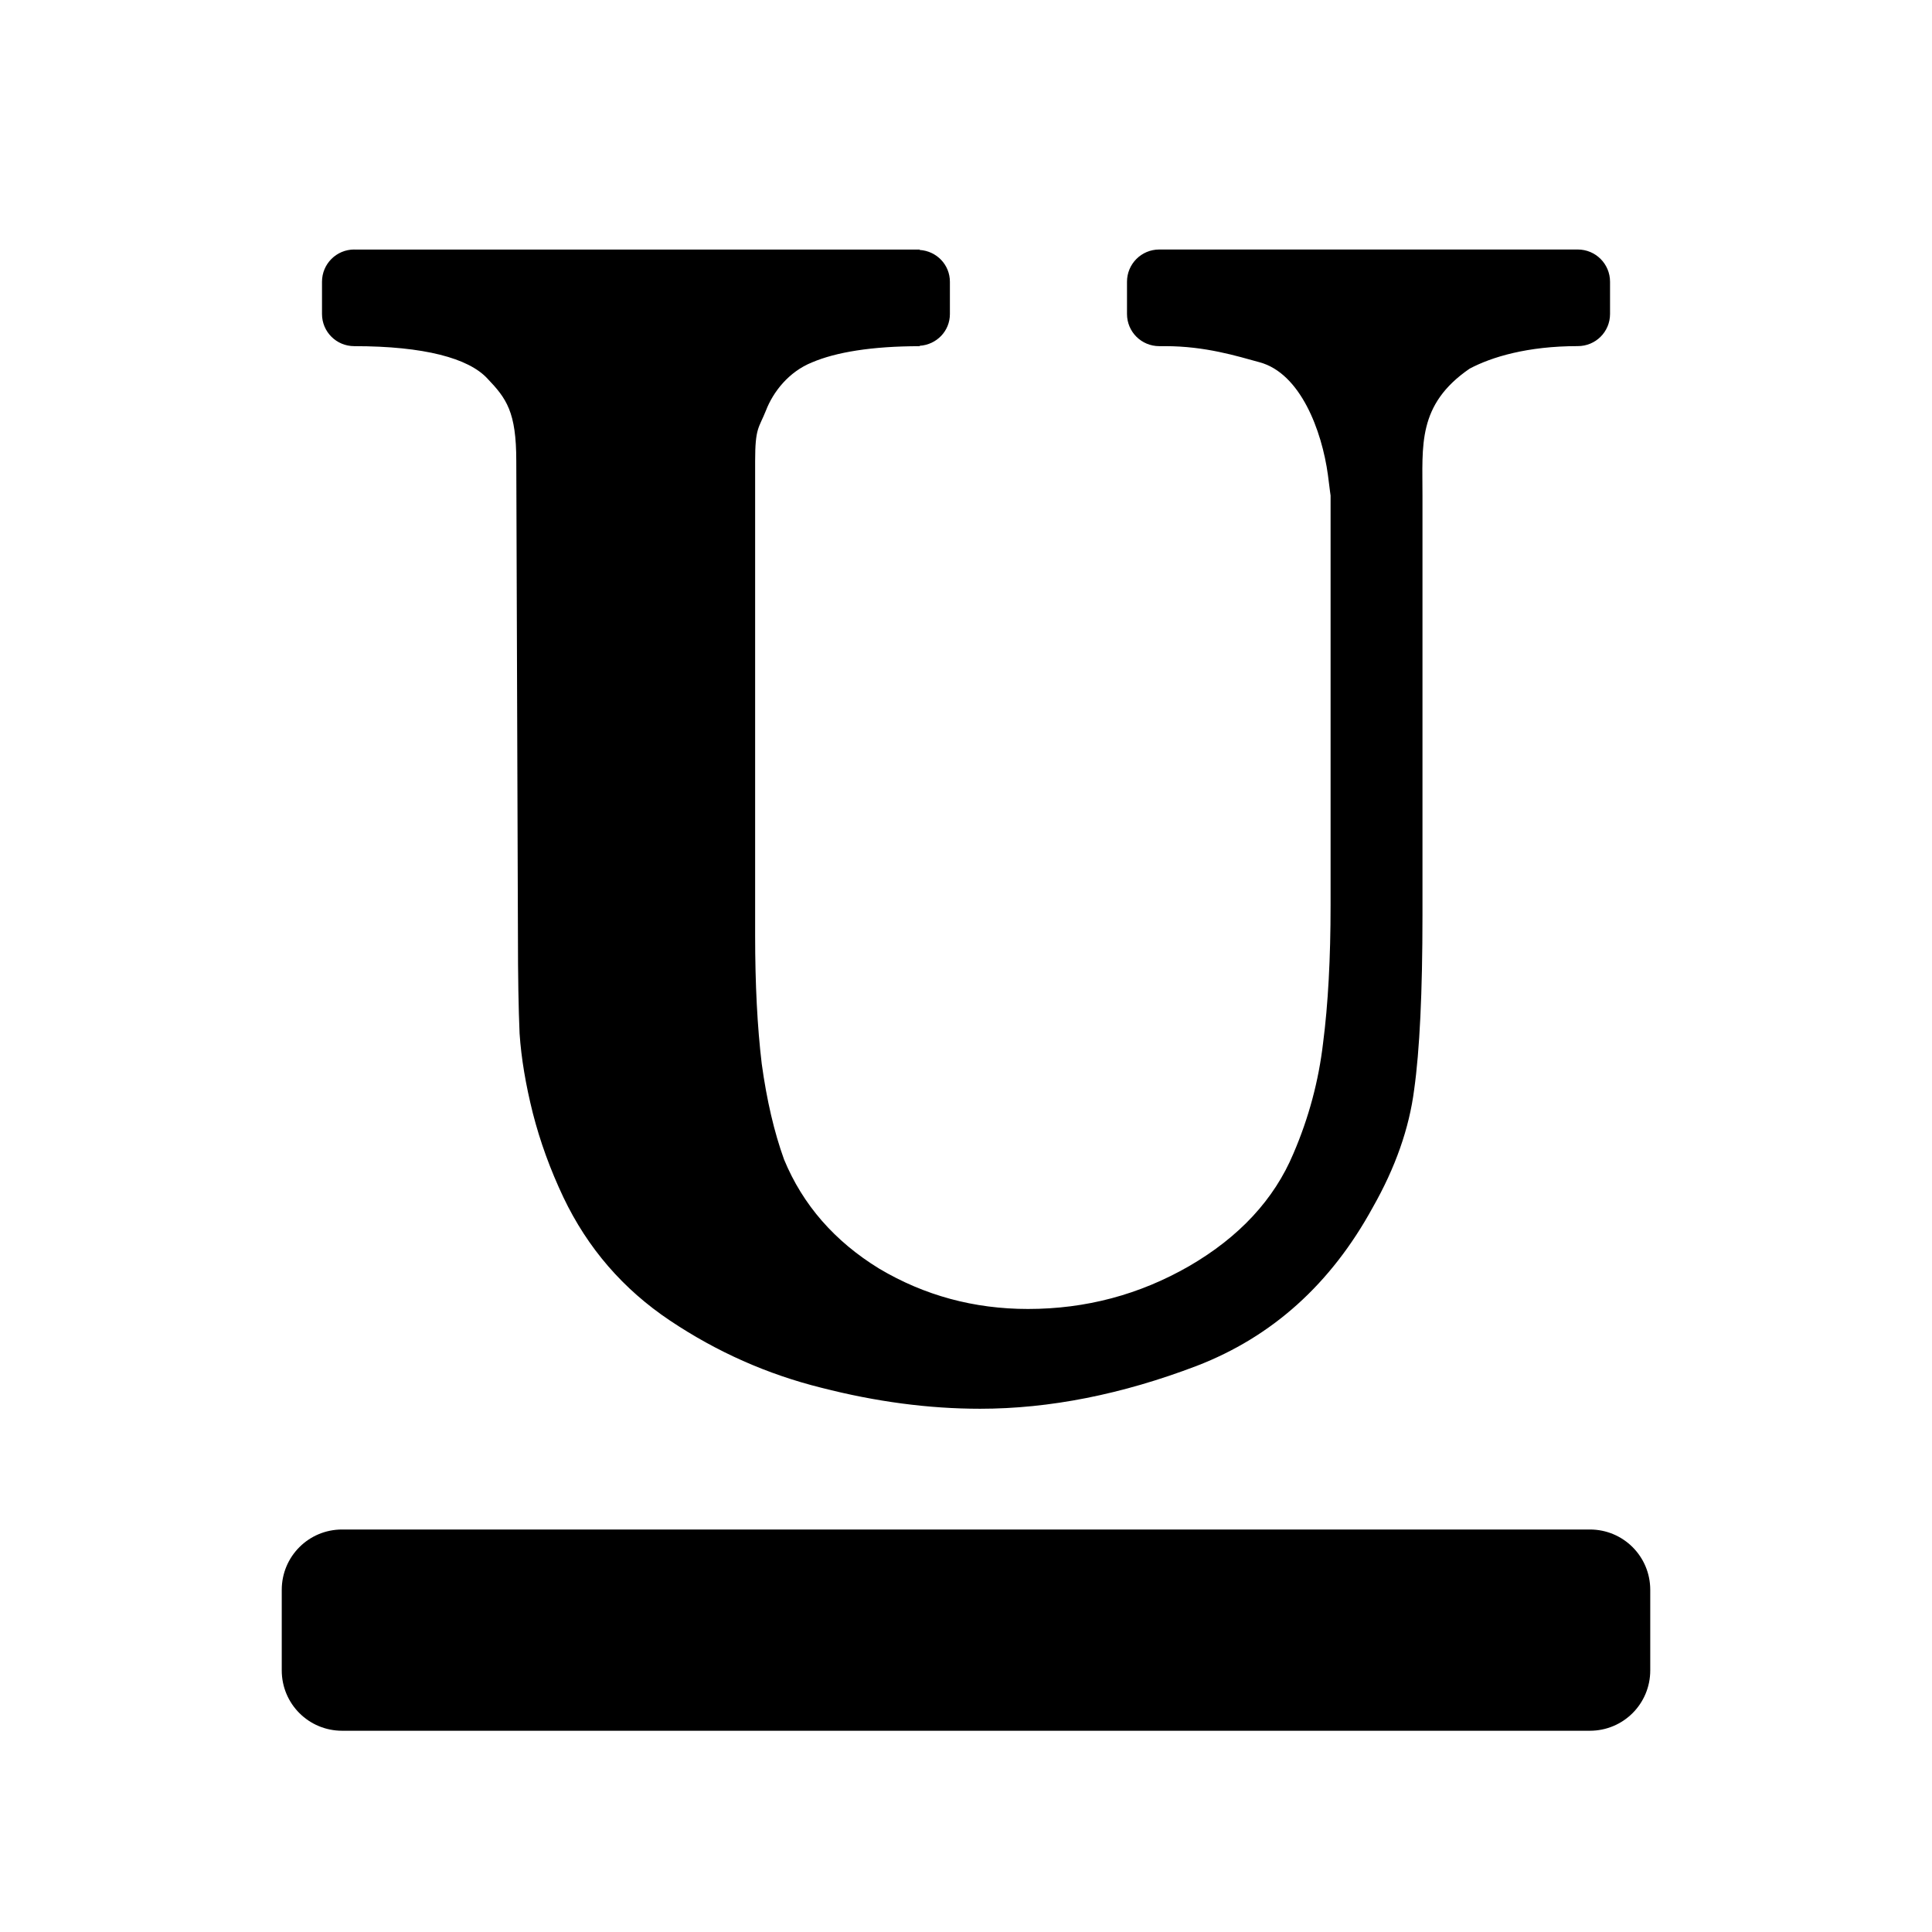
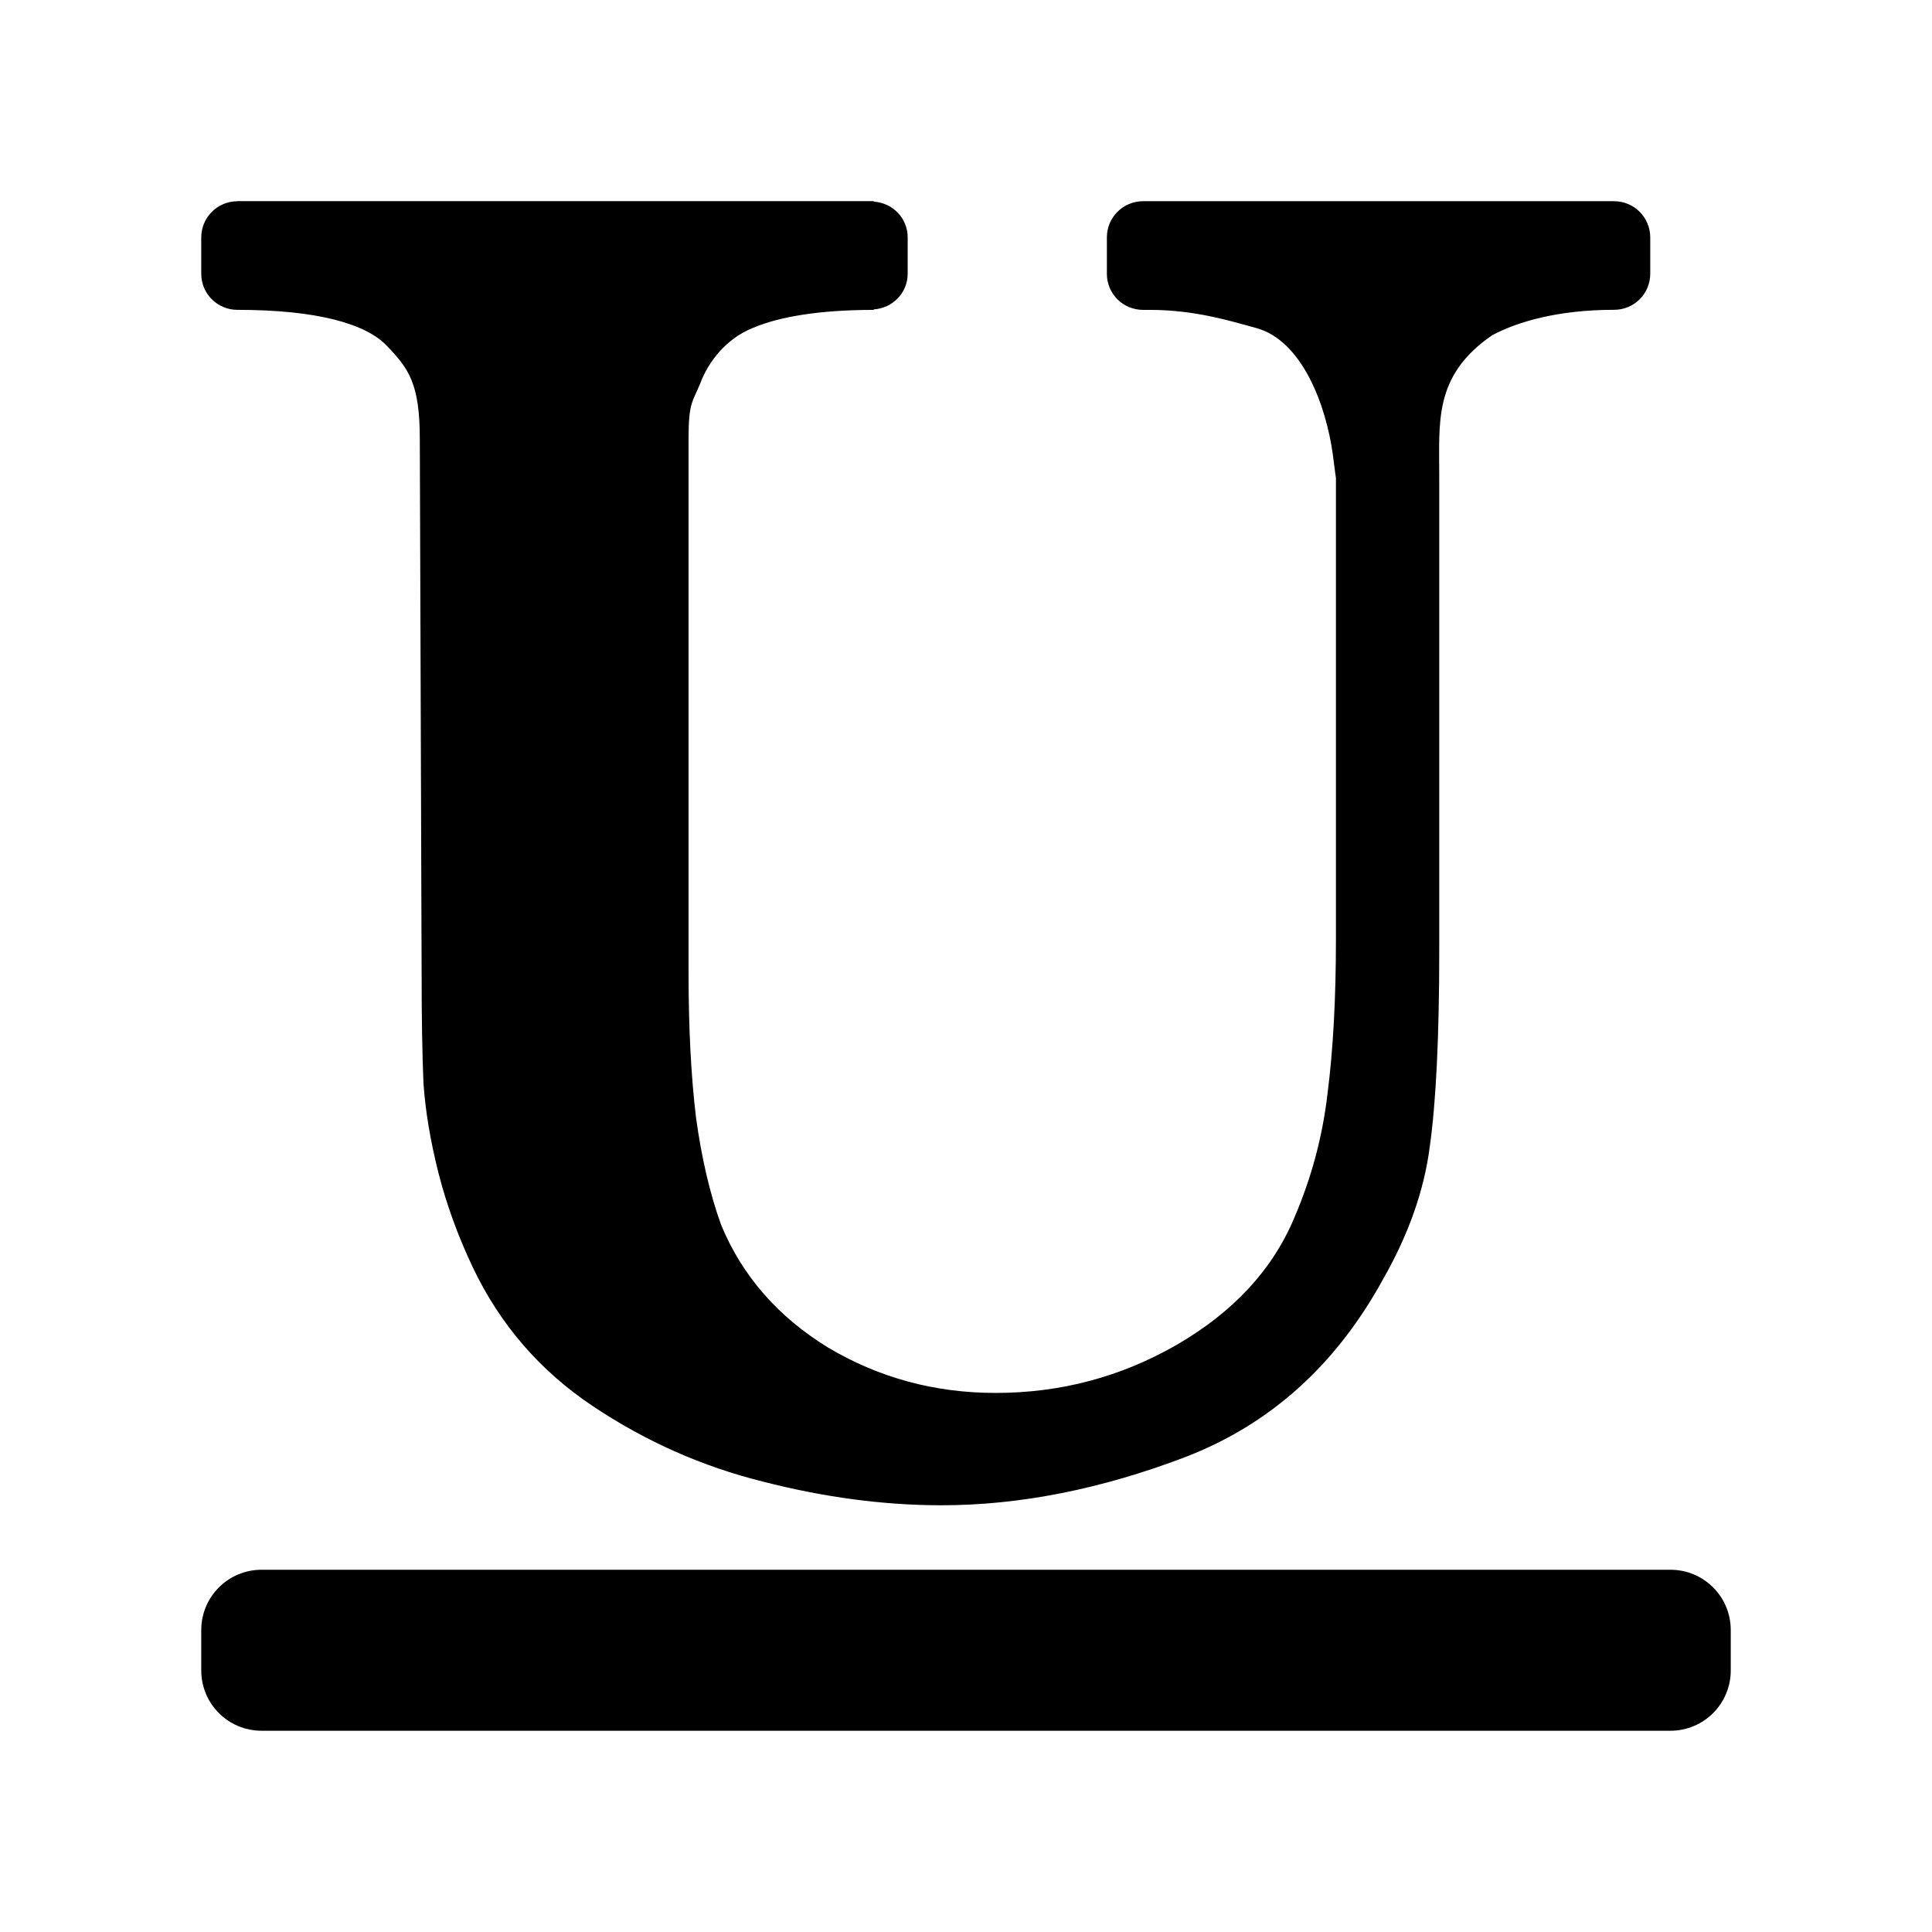
<svg xmlns="http://www.w3.org/2000/svg" height="48" width="48" version="1.1" viewBox="0 0 48 48">
-   <path style="fill:#000000" d="m8.801 6.199c-0.443 0-0.801 0.358-0.801 0.801v0.801c0 0.443 0.358 0.799 0.801 0.799 1.739 0 2.839 0.3 3.305 0.801 0.479 0.501 0.721 0.831 0.721 2.055l0.041 11.783c0 1.001 0.014 1.814 0.041 2.439 0.041 0.612 0.152 1.273 0.33 1.982 0.178 0.695 0.429 1.391 0.758 2.086 0.603 1.265 1.486 2.286 2.65 3.064 1.164 0.779 2.416 1.334 3.758 1.668 1.356 0.348 2.67 0.522 3.944 0.522 1.725 0 3.521-0.355 5.383-1.065 1.876-0.723 3.334-2.035 4.375-3.939 0.561-0.987 0.904-1.963 1.027-2.922 0.137-0.973 0.207-2.417 0.207-4.336v-10.428c0.003-1.233-0.136-2.252 1.17-3.15 0.548-0.292 1.443-0.561 2.689-0.561 0.443 0.001 0.801-0.355 0.801-0.798v-0.801c0-0.443-0.358-0.801-0.801-0.801h-8.799-1.6c-0.443 0-0.801 0.358-0.801 0.801v0.801c0 0.443 0.358 0.799 0.801 0.799h0.148c1 0 1.782 0.247 2.344 0.4 1.016 0.273 1.549 1.699 1.699 2.801 0.055 0.445 0.066 0.51 0.066 0.51v10.178c0 1.321-0.062 2.461-0.186 3.42-0.11 0.945-0.355 1.862-0.738 2.752-0.479 1.14-1.344 2.072-2.59 2.795-1.232 0.709-2.566 1.065-4.004 1.065-1.342-0-2.574-0.335-3.697-1.002-1.109-0.681-1.898-1.585-2.363-2.711-0.246-0.681-0.431-1.475-0.555-2.379-0.11-0.918-0.164-1.98-0.164-3.189v-11.783c0-0.834 0.09-0.811 0.268-1.256 0.178-0.46 0.562-0.964 1.151-1.2 0.589-0.25 1.478-0.4 2.67-0.4v-0.01c0.418-0.027 0.75-0.364 0.75-0.789v-0.801c0-0.426-0.332-0.764-0.75-0.791v-0.01h-12.449-1.6zm-0.301 31.801c-0.831 0-1.5 0.669-1.5 1.5v2c0 0.831 0.669 1.5 1.5 1.5h31c0.831 0 1.5-0.669 1.5-1.5v-2c0-0.831-0.669-1.5-1.5-1.5h-31z" />
+   <path style="fill:#000000" d="m5.9 5c-0.499 0-0.9 0.402-0.9 0.9v0.9c0 0.499 0.402 0.898 0.9 0.898 1.956 0 3.195 0.339 3.719 0.902 0.539 0.563 0.811 0.934 0.811 2.31l0.045 13.256c0 1.126 0.016 2.04 0.046 2.744 0.047 0.688 0.171 1.433 0.372 2.231 0.2 0.782 0.483 1.563 0.853 2.345 0.678 1.424 1.671 2.572 2.981 3.448 1.309 0.875 2.718 1.501 4.228 1.876 1.526 0.392 3.002 0.588 4.436 0.588 1.941 0 3.961-0.399 6.056-1.197 2.111-0.813 3.751-2.289 4.922-4.432 0.632-1.11 1.016-2.207 1.154-3.287 0.154-1.094 0.235-2.72 0.235-4.879v-11.73c0.003-1.387-0.153-2.534 1.316-3.545 0.616-0.329 1.624-0.631 3.026-0.631 0.498 0.001 0.9-0.398 0.9-0.896v-0.902c0-0.499-0.402-0.9-0.9-0.9h-9.899-1.801c-0.498 0-0.9 0.402-0.9 0.9v0.902c0 0.499 0.402 0.898 0.9 0.898h0.168c1.125 0 2.005 0.277 2.637 0.449 1.143 0.307 1.741 1.913 1.91 3.153 0.062 0.5 0.076 0.572 0.076 0.572v11.451c0 1.486-0.07 2.767-0.209 3.846-0.123 1.063-0.398 2.095-0.83 3.096-0.539 1.282-1.512 2.331-2.914 3.144-1.386 0.798-2.886 1.197-4.504 1.197-1.509 0-2.897-0.376-4.16-1.127-1.248-0.766-2.134-1.782-2.658-3.048-0.277-0.767-0.486-1.66-0.625-2.676-0.123-1.032-0.184-2.227-0.184-3.588v-13.256c0-0.938 0.101-0.913 0.301-1.414 0.2-0.517 0.633-1.084 1.295-1.35 0.663-0.282 1.663-0.449 3.004-0.449v-0.012c0.471-0.03 0.844-0.41 0.844-0.889v-0.9c0-0.479-0.373-0.858-0.844-0.889v-0.012h-14.006-1.799-0.002zm0.6 34c-0.831 0-1.5 0.669-1.5 1.5v1c0 0.831 0.669 1.5 1.5 1.5h35c0.831 0 1.5-0.669 1.5-1.5v-1c0-0.831-0.669-1.5-1.5-1.5h-35z" />
</svg>
